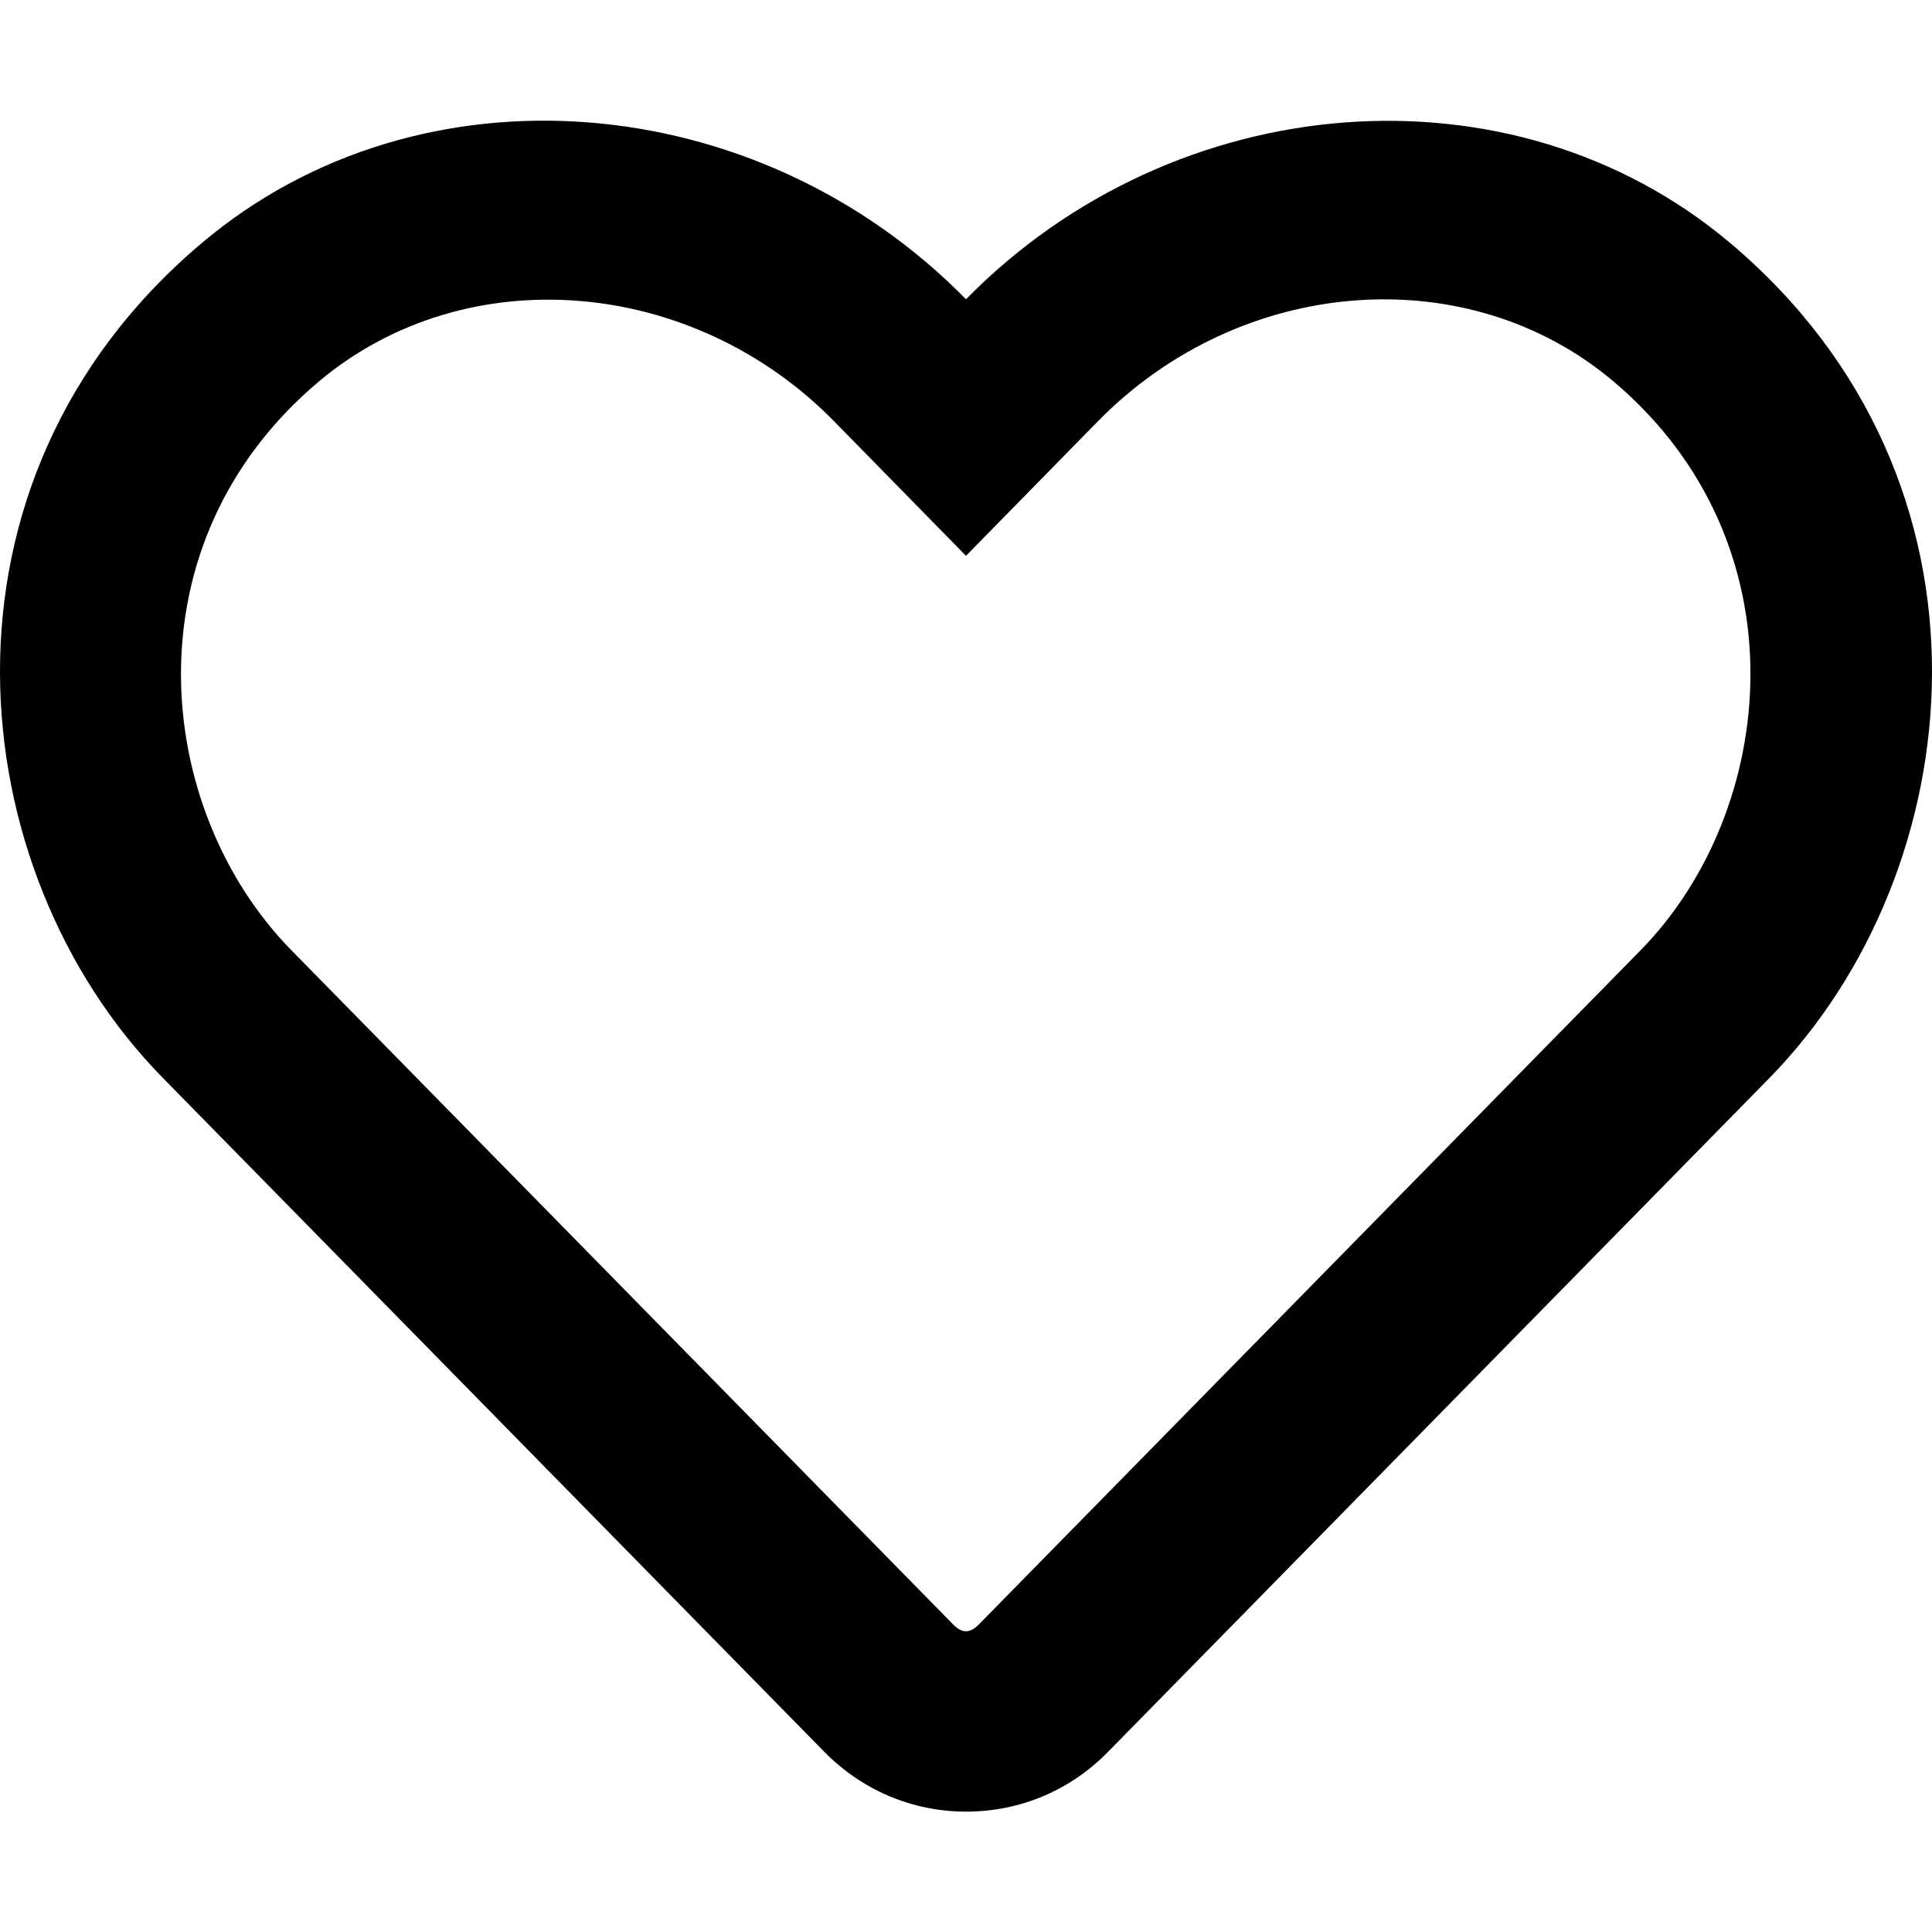
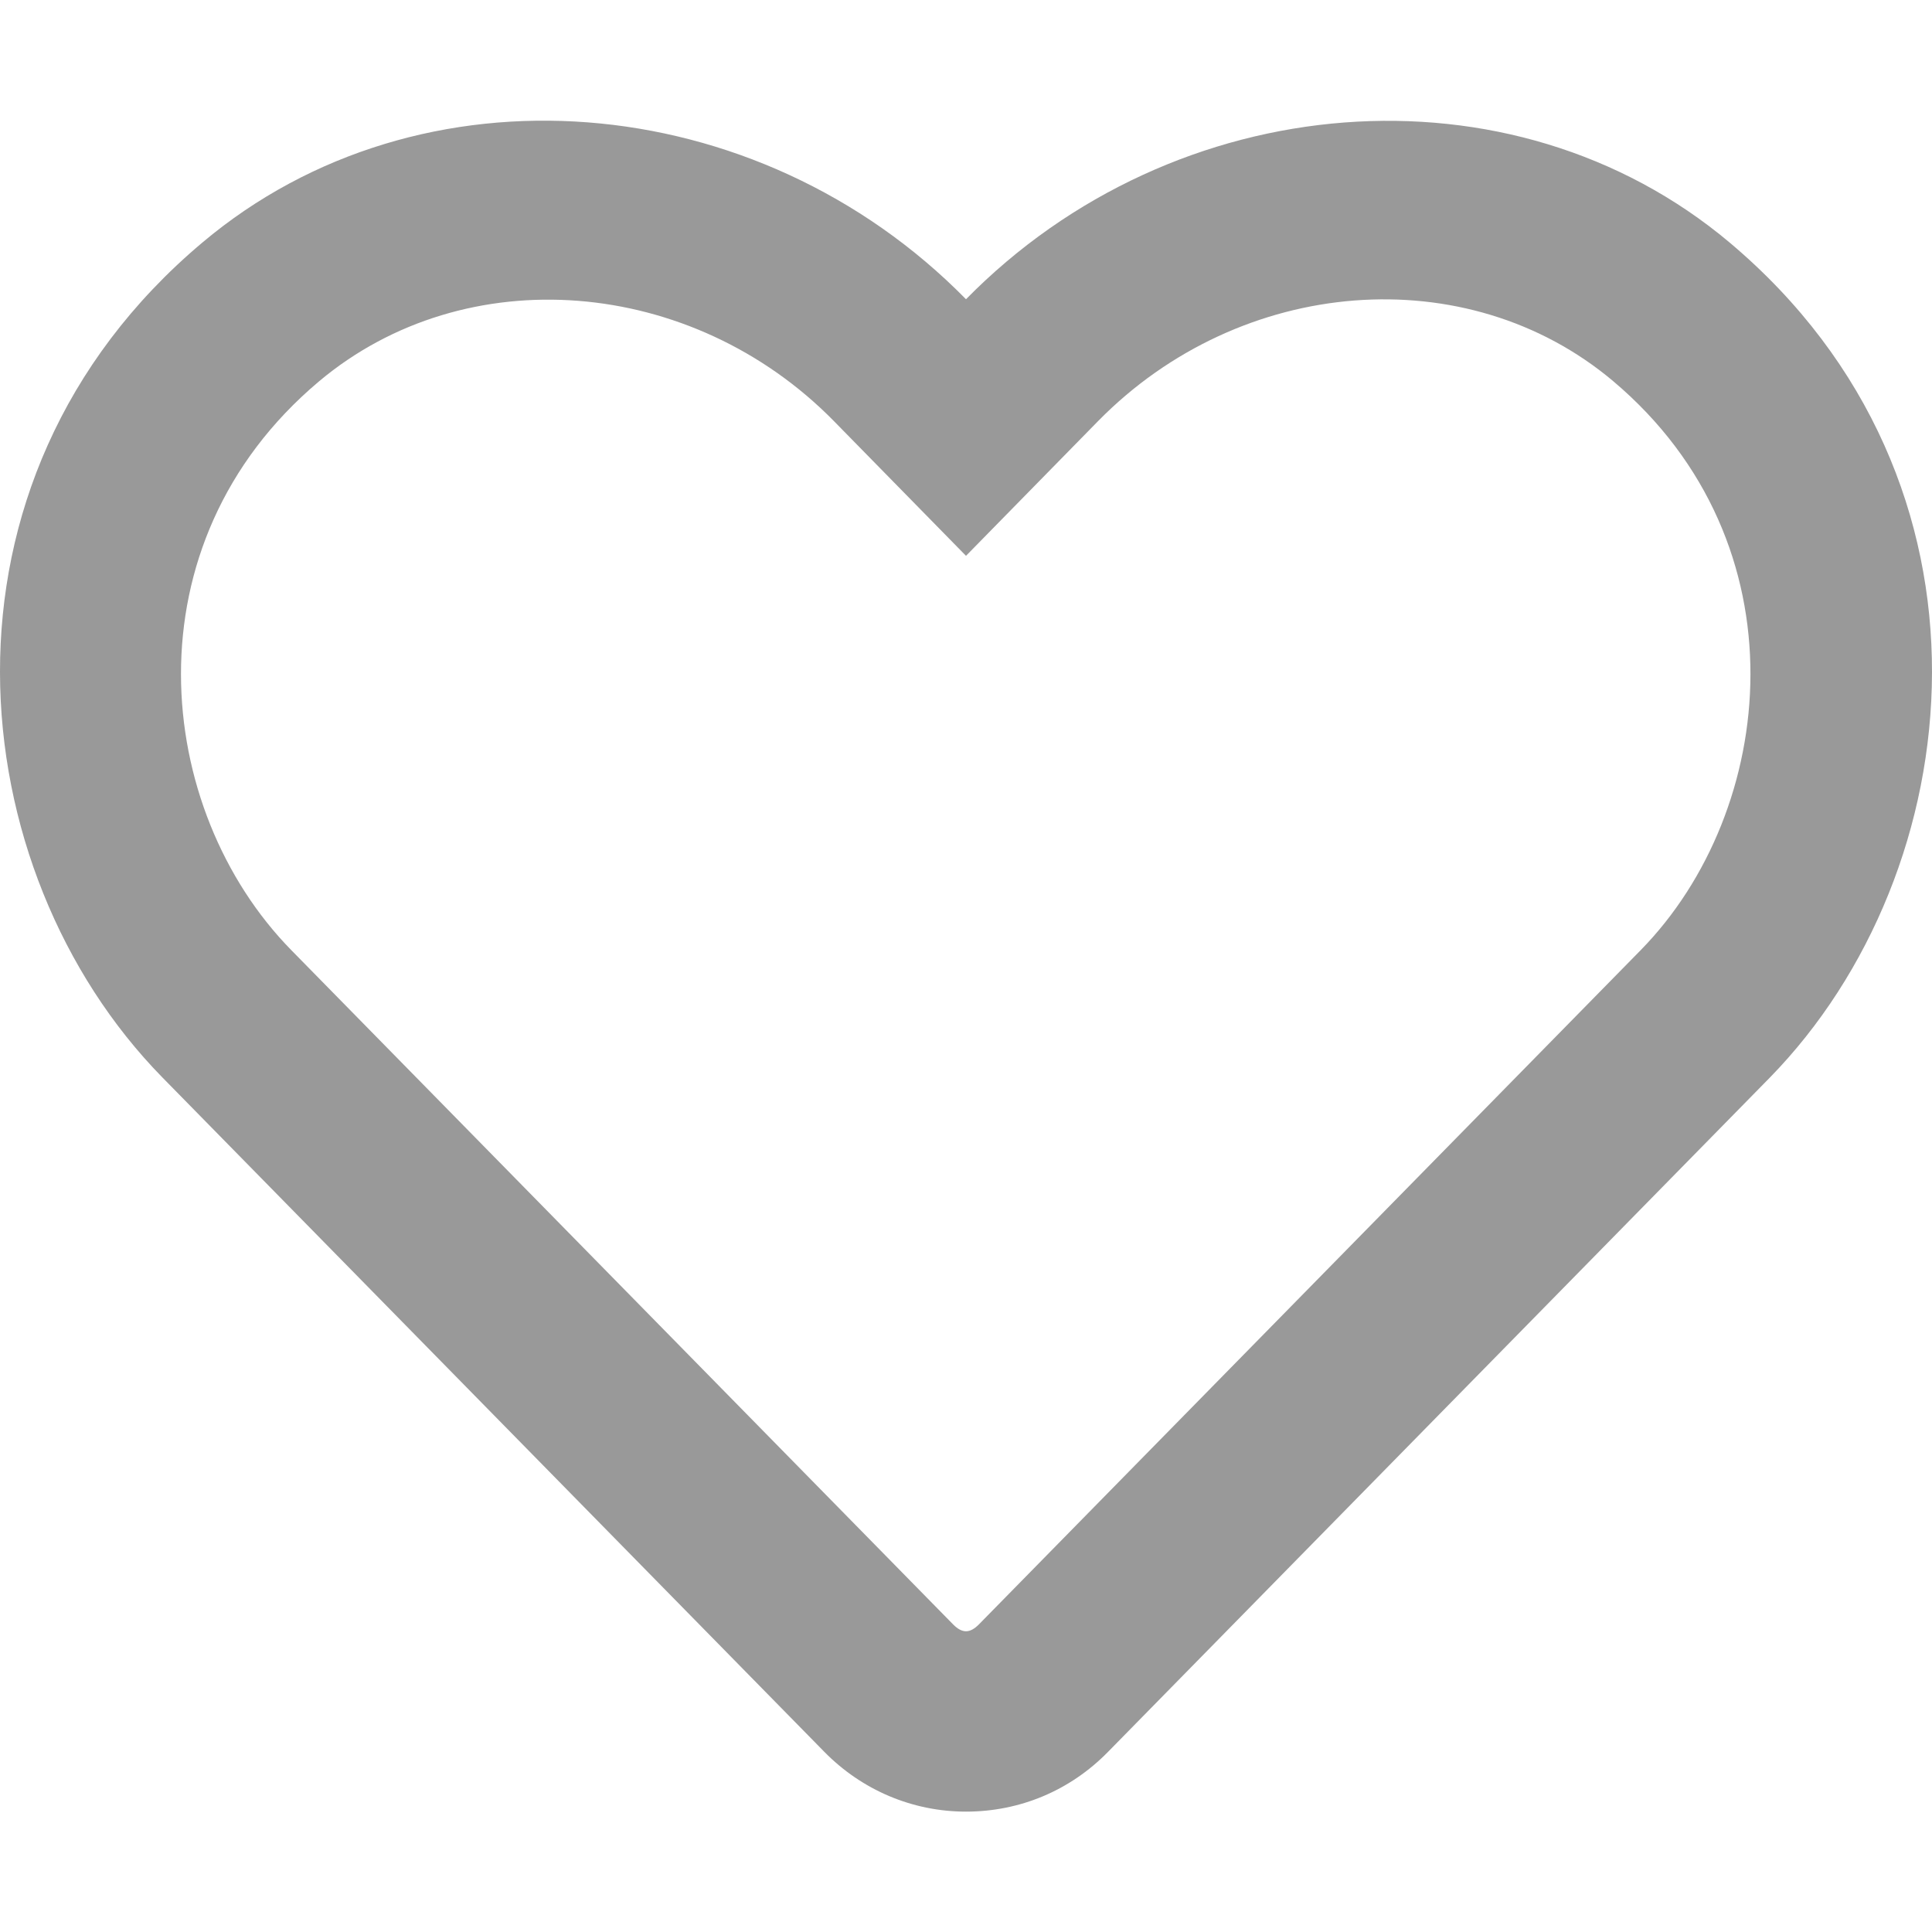
- <svg xmlns="http://www.w3.org/2000/svg" aria-hidden="true" focusable="false" data-prefix="far" data-icon="heart" class="svg-inline--fa fa-heart fa-w-16" role="img" viewBox="0 0 512 512">
-   <path fill="currentColor" d="M458.4 64.3C400.6 15.7 311.3 23 256 79.3 200.7 23 111.4 15.6 53.6 64.3-21.6 127.6-10.6 230.8 43 285.5l175.4 178.7c10 10.2 23.4 15.9 37.6 15.9 14.3 0 27.6-5.6 37.6-15.8L469 285.6c53.5-54.7 64.7-157.9-10.6-221.3zm-23.6 187.5L259.4 430.5c-2.4 2.4-4.4 2.4-6.8 0L77.2 251.8c-36.5-37.2-43.9-107.6 7.3-150.7 38.9-32.7 98.9-27.8 136.5 10.5l35 35.7 35-35.7c37.8-38.5 97.8-43.2 136.5-10.6 51.1 43.1 43.5 113.9 7.3 150.8z" />
+ <svg xmlns="http://www.w3.org/2000/svg" width="100%" height="100%" viewBox="0 0 512 512" version="1.1" xml:space="preserve" style="fill-rule:evenodd;clip-rule:evenodd;stroke-linejoin:round;stroke-miterlimit:2;">
+   <path d="M458.4,64.3C400.6,15.7 311.3,23 256,79.3C200.7,23 111.4,15.6 53.6,64.3C-21.6,127.6 -10.6,230.8 43,285.5L218.4,464.2C228.4,474.4 241.8,480.1 256,480.1C270.3,480.1 283.6,474.5 293.6,464.3L469,285.6C522.5,230.9 533.7,127.7 458.4,64.3ZM434.8,251.8L259.4,430.5C257,432.9 255,432.9 252.6,430.5L77.2,251.8C40.7,214.6 33.3,144.2 84.5,101.1C123.4,68.4 183.4,73.3 221,111.6L256,147.3L291,111.6C328.8,73.1 388.8,68.4 427.5,101C478.6,144.1 471,214.9 434.8,251.8Z" style="fill:rgb(153,153,153);fill-rule:nonzero;" />
</svg>
